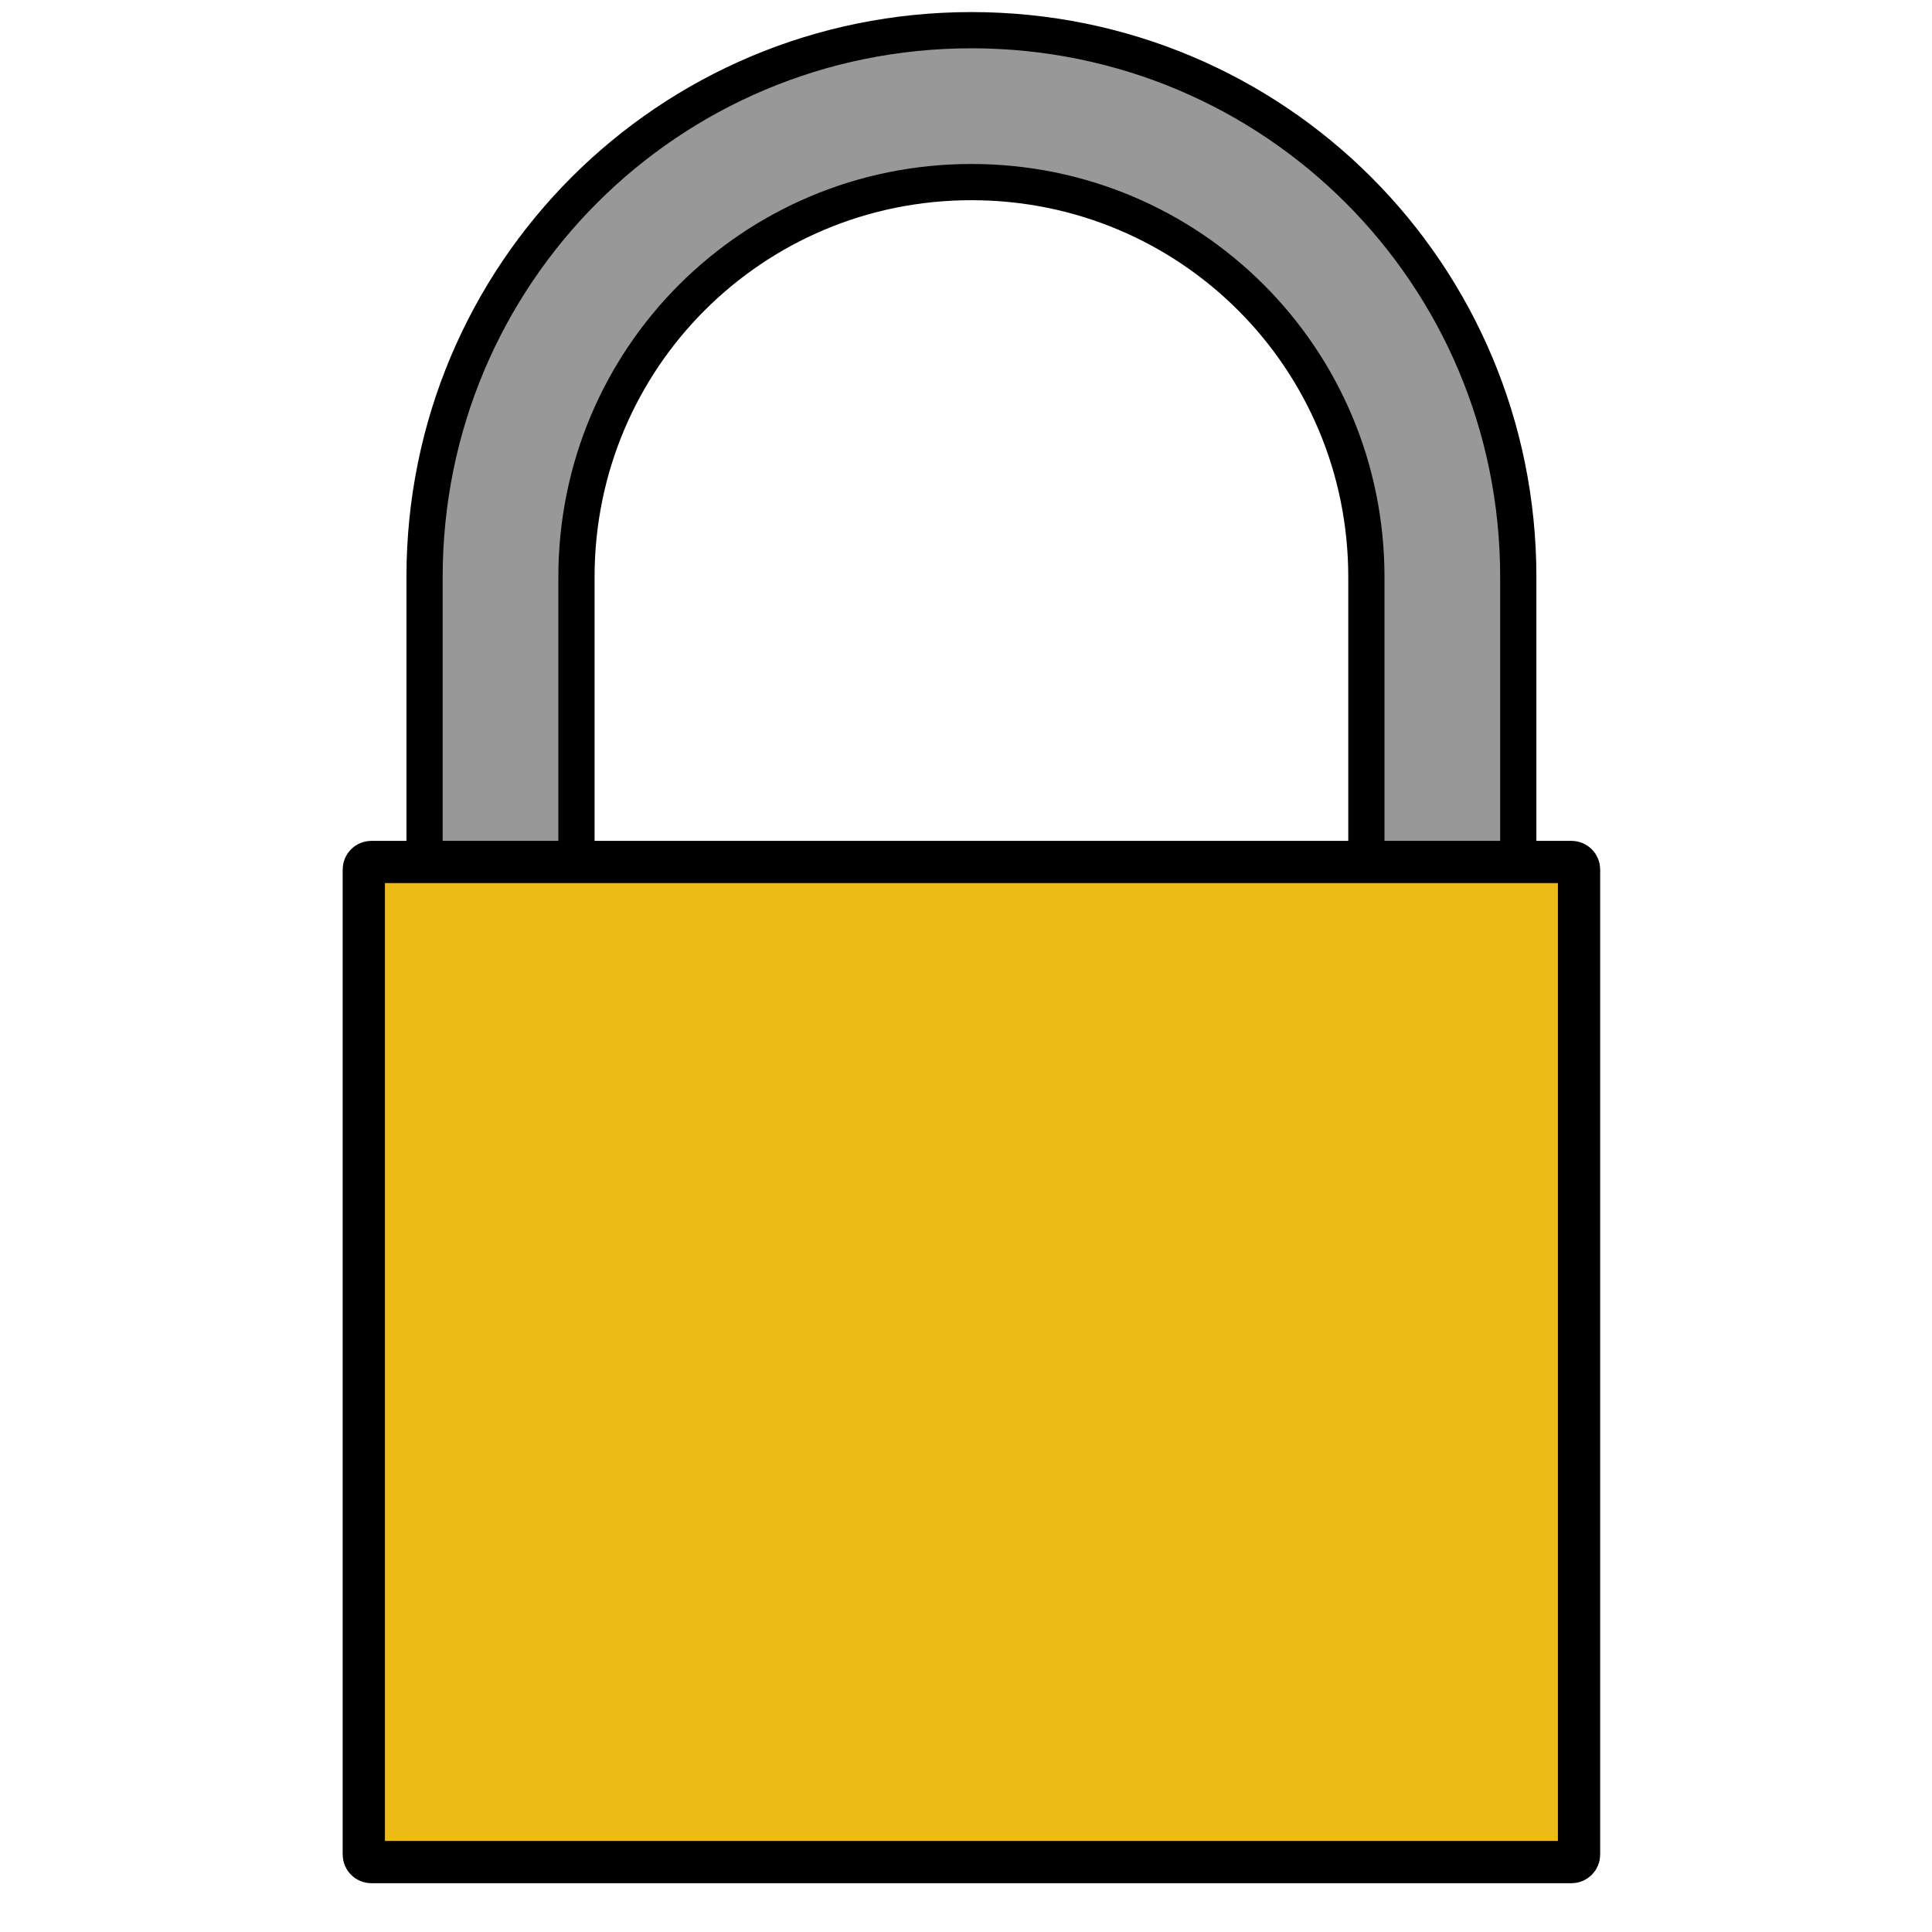
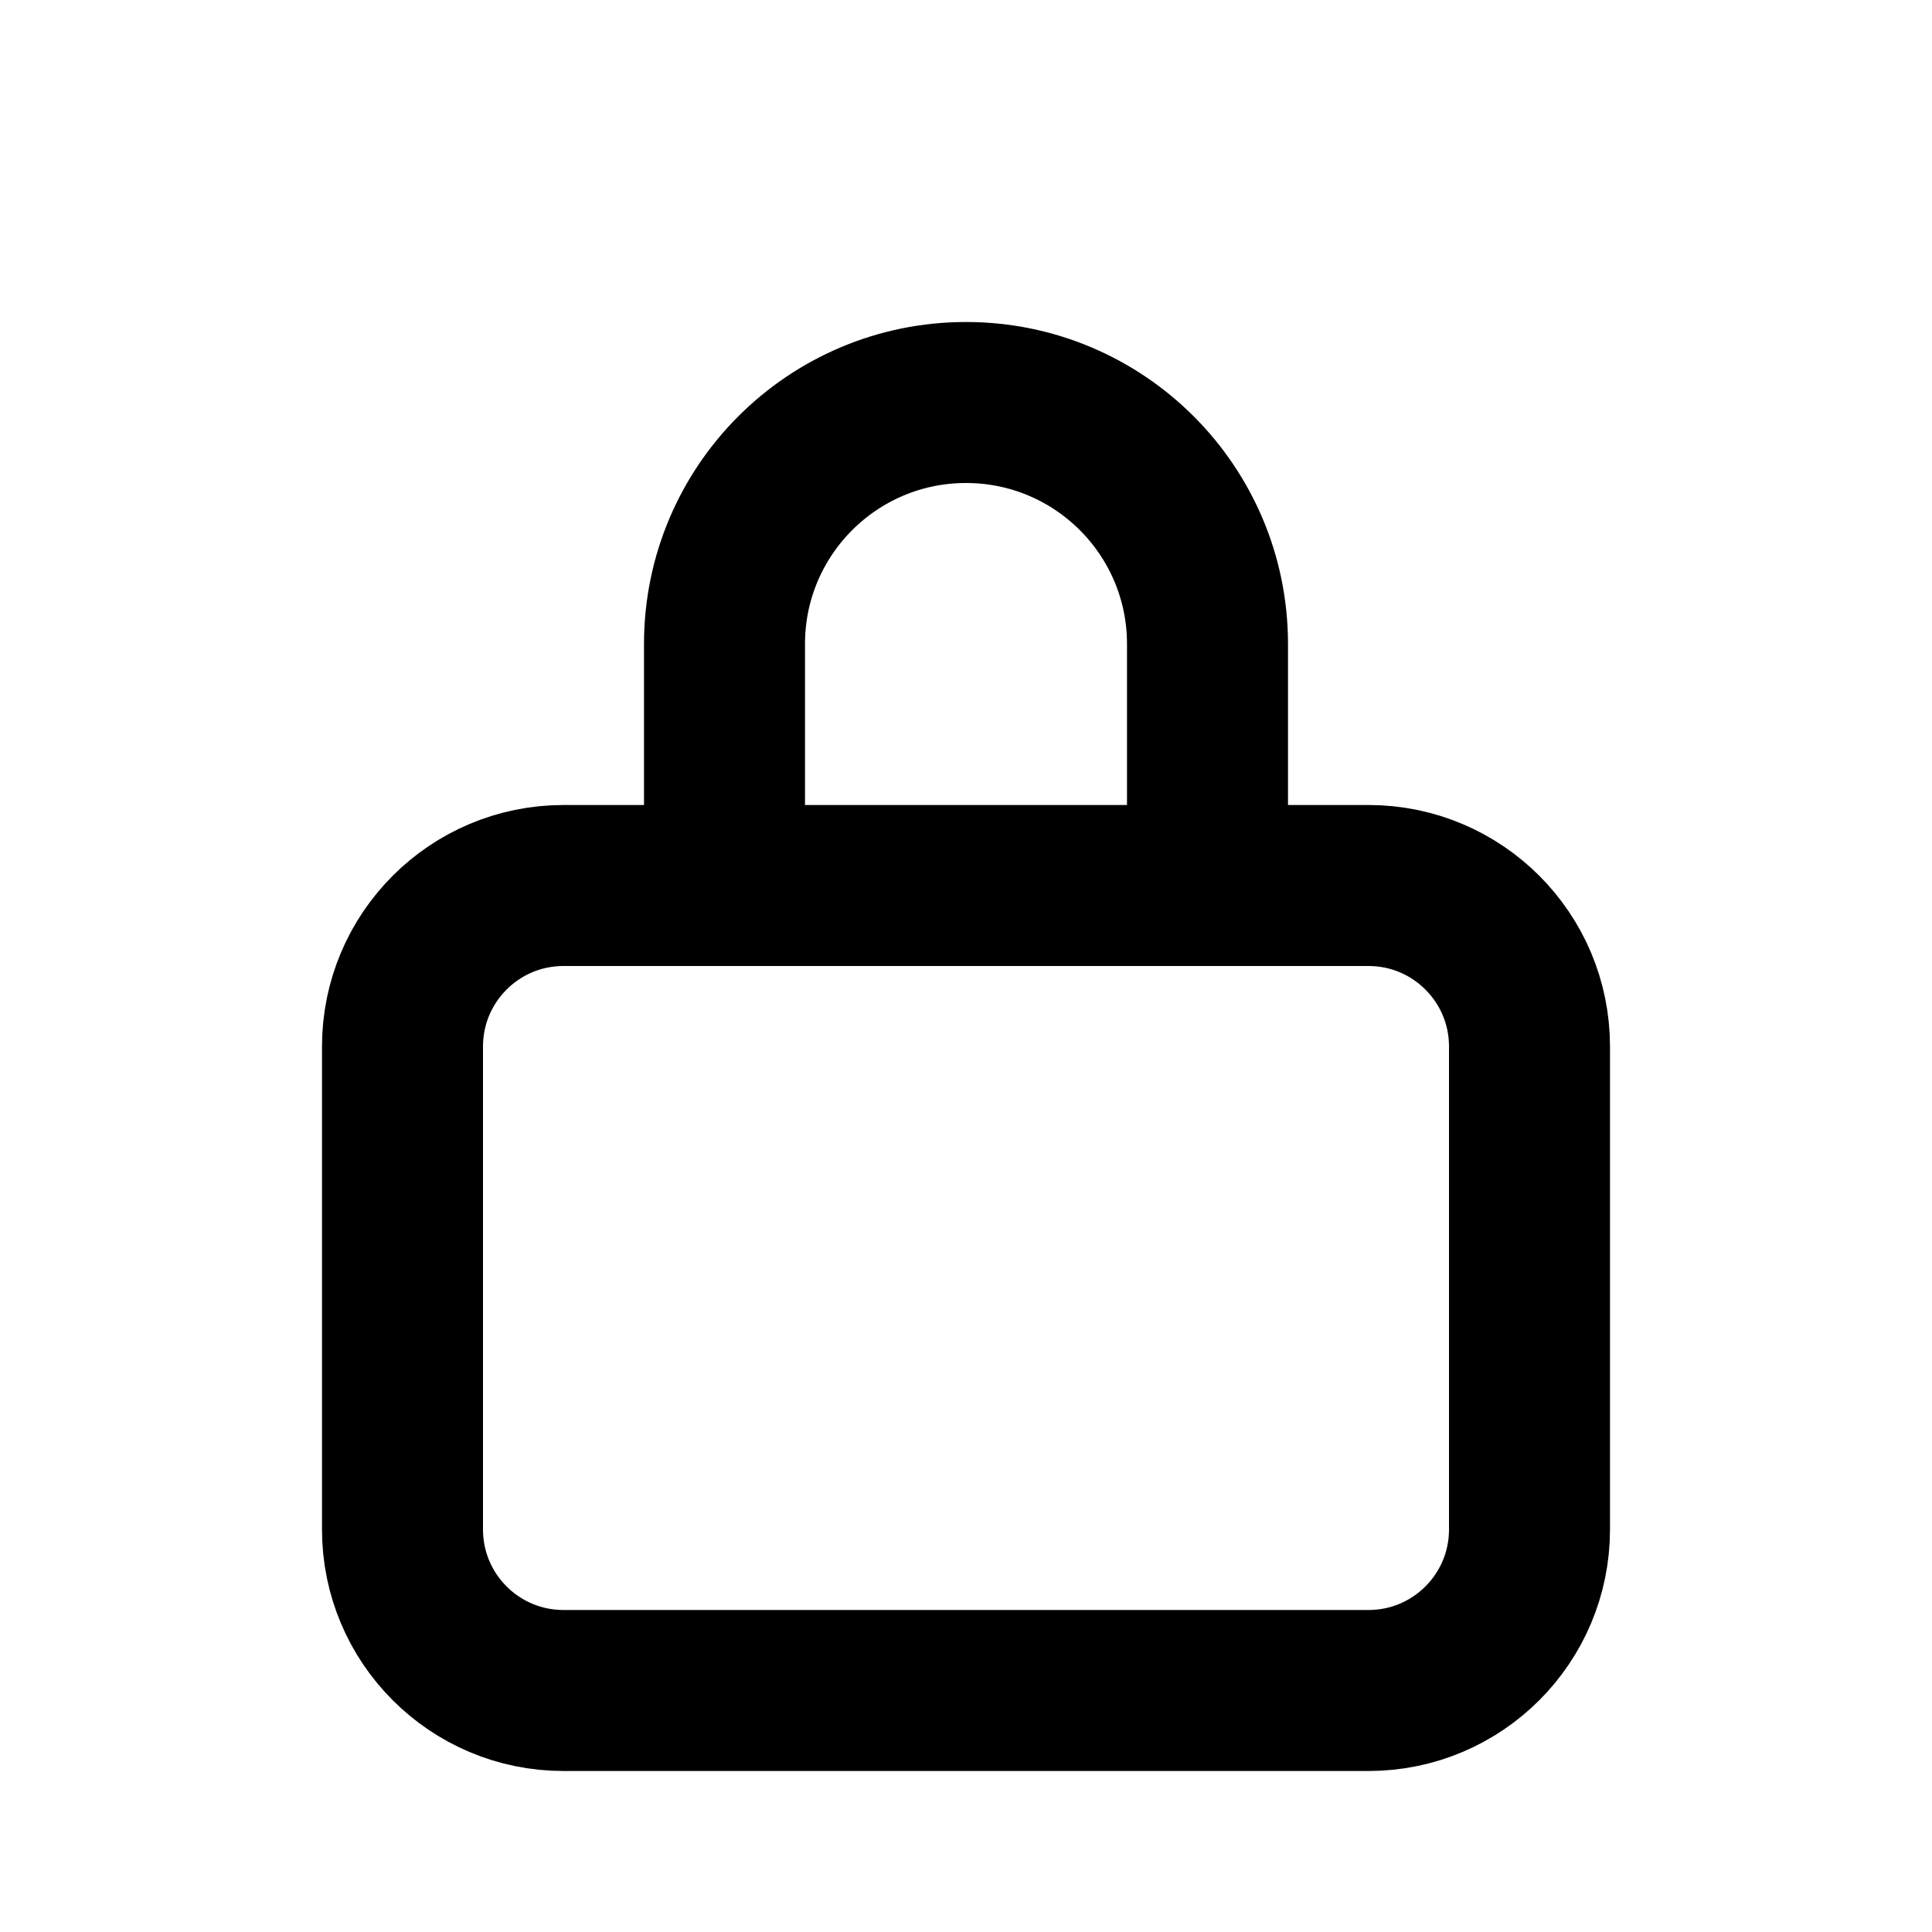
- <svg xmlns="http://www.w3.org/2000/svg" xmlns:xlink="http://www.w3.org/1999/xlink" height="128" id="svg1931" version="1.0" width="128" x="0" y="0">
-   <defs id="defs3">
-     <linearGradient id="linearGradient3057">
-       <stop id="stop3059" offset="0" style="stop-color:#282828;stop-opacity:1;" />
-       <stop id="stop3061" offset="1" style="stop-color:#282828;stop-opacity:0;" />
-     </linearGradient>
-     <linearGradient id="linearGradient2834">
-       <stop id="stop2836" offset="0" style="stop-color:#e59a00;stop-opacity:1;" />
-       <stop id="stop2838" offset="1" style="stop-color:#faff7d;stop-opacity:0.184;" />
-     </linearGradient>
-     <linearGradient id="linearGradient2780">
-       <stop id="stop2782" offset="0" style="stop-color:#ffffff;stop-opacity:1;" />
-       <stop id="stop2784" offset="1" style="stop-color:#ffffff;stop-opacity:0;" />
-     </linearGradient>
-     <linearGradient id="linearGradient2713">
-       <stop id="stop2715" offset="0" style="stop-color:#000000;stop-opacity:1;" />
-       <stop id="stop2717" offset="1" style="stop-color:#ffffff;stop-opacity:1;" />
-     </linearGradient>
-     <linearGradient id="linearGradient2701">
-       <stop id="stop2703" offset="0" style="stop-color:#db9300;stop-opacity:1;" />
-       <stop id="stop2770" offset="0.75" style="stop-color:#fac700;stop-opacity:1;" />
-       <stop id="stop2705" offset="1" style="stop-color:#fff363;stop-opacity:1;" />
-     </linearGradient>
-     <linearGradient gradientTransform="matrix(2.151801,0,0,1.77085,-5.130350e-2,4.351838)" gradientUnits="userSpaceOnUse" id="linearGradient2707" spreadMethod="reflect" x1="29.614" x2="44.724" xlink:href="#linearGradient2701" y1="52.609" y2="52.609" />
-     <linearGradient gradientTransform="matrix(1.121224,0,0,0.891883,0,4)" gradientUnits="userSpaceOnUse" id="linearGradient2719" spreadMethod="reflect" x1="28.071" x2="28.071" xlink:href="#linearGradient2713" y1="40.272" y2="42.646" />
-     <linearGradient gradientTransform="matrix(2.21879,0,0,1.825981,-5.130350e-2,-1.012826)" gradientUnits="userSpaceOnUse" id="linearGradient2732" spreadMethod="reflect" x1="29.094" x2="29.094" xlink:href="#linearGradient2713" y1="46.357" y2="47.296" />
-     <linearGradient gradientTransform="matrix(2.21879,0,0,1.825981,-5.130350e-2,-1.012826)" gradientUnits="userSpaceOnUse" id="linearGradient2736" spreadMethod="reflect" x1="24.261" x2="24.606" xlink:href="#linearGradient2713" y1="44.011" y2="45.888" />
-     <linearGradient gradientTransform="scale(1.102326,0.907173)" gradientUnits="userSpaceOnUse" id="linearGradient2740" spreadMethod="reflect" x1="17.682" x2="17.425" xlink:href="#linearGradient2713" y1="60.434" y2="62.78" />
-     <radialGradient cx="20.361" cy="22.546" fx="20.361" fy="22.546" gradientTransform="matrix(0.433337,0,0,1.434961,6.40989,-0.113137)" gradientUnits="userSpaceOnUse" id="radialGradient2788" r="15.157" xlink:href="#linearGradient2780" />
-     <radialGradient cx="20.361" cy="22.546" fx="20.361" fy="22.546" gradientTransform="matrix(0.500069,0,0,1.675192,5.00297,-5.108149)" gradientUnits="userSpaceOnUse" id="radialGradient2792" r="15.157" xlink:href="#linearGradient2780" />
-     <radialGradient cx="20.361" cy="22.546" fx="20.361" fy="22.546" gradientTransform="matrix(0.621397,0,0,1.882058,2.388831,-9.409409)" gradientUnits="userSpaceOnUse" id="radialGradient2796" r="15.157" xlink:href="#linearGradient2780" />
-     <radialGradient cx="20.361" cy="22.546" fx="20.361" fy="22.546" gradientTransform="matrix(0.433337,0,0,1.434961,6.40989,-0.113137)" gradientUnits="userSpaceOnUse" id="radialGradient2811" r="15.157" xlink:href="#linearGradient2780" />
-     <radialGradient cx="20.361" cy="22.546" fx="20.361" fy="22.546" gradientTransform="matrix(0.500069,0,0,1.675192,5.00297,-5.108149)" gradientUnits="userSpaceOnUse" id="radialGradient2813" r="15.157" xlink:href="#linearGradient2780" />
-     <radialGradient cx="20.361" cy="22.546" fx="20.361" fy="22.546" gradientTransform="matrix(0.621397,0,0,1.882058,2.388831,-9.409409)" gradientUnits="userSpaceOnUse" id="radialGradient2815" r="15.157" xlink:href="#linearGradient2780" />
-     <radialGradient cx="20.361" cy="22.546" fx="20.361" fy="22.546" gradientTransform="matrix(0.433337,0,0,1.434961,6.40989,-0.113137)" gradientUnits="userSpaceOnUse" id="radialGradient2817" r="15.157" xlink:href="#linearGradient2780" />
-     <radialGradient cx="20.361" cy="22.546" fx="20.361" fy="22.546" gradientTransform="matrix(0.500069,0,0,1.675192,5.00297,-5.108149)" gradientUnits="userSpaceOnUse" id="radialGradient2819" r="15.157" xlink:href="#linearGradient2780" />
-     <radialGradient cx="20.361" cy="22.546" fx="20.361" fy="22.546" gradientTransform="matrix(0.621397,0,0,1.882058,2.388831,-9.409409)" gradientUnits="userSpaceOnUse" id="radialGradient2821" r="15.157" xlink:href="#linearGradient2780" />
-     <radialGradient cx="17.192" cy="14.639" fx="17.192" fy="14.639" gradientTransform="scale(1.896245,0.527358)" gradientUnits="userSpaceOnUse" id="radialGradient2840" r="3.565" xlink:href="#linearGradient2834" />
-     <radialGradient cx="21.595" cy="8.981" fx="21.595" fy="8.981" gradientTransform="matrix(2.366562,0,0,1.726511,-0.404355,-1.2826e-2)" gradientUnits="userSpaceOnUse" id="radialGradient2869" r="6.068" xlink:href="#linearGradient2834" />
-     <radialGradient cx="21.595" cy="8.981" fx="21.595" fy="8.981" gradientTransform="matrix(-2.366562,0,0,1.726511,129.1226,-0.112925)" gradientUnits="userSpaceOnUse" id="radialGradient2873" r="6.068" xlink:href="#linearGradient2834" />
-     <linearGradient gradientTransform="matrix(2.161083,0,0,1.804543,-5.13035e-2,2.267068)" gradientUnits="userSpaceOnUse" id="linearGradient2895" x1="33.184" x2="33.184" xlink:href="#linearGradient2780" y1="24.385" y2="-13.17" />
-     <radialGradient cx="27.27" cy="16.278" fx="27.27" fy="16.278" gradientTransform="scale(0.973329,1.027402)" gradientUnits="userSpaceOnUse" id="radialGradient2929" r="13.639" xlink:href="#linearGradient2780" />
-     <linearGradient gradientTransform="matrix(2.210222,0,0,1.964283,-1.515862,-2.171324)" gradientUnits="userSpaceOnUse" id="linearGradient2935" x1="33.184" x2="33.184" xlink:href="#linearGradient2780" y1="24.385" y2="-13.17" />
-     <linearGradient gradientTransform="matrix(1.632005,0,0,2.482509,-5.13035e-2,-1.2826e-2)" gradientUnits="userSpaceOnUse" id="linearGradient2943" x1="38.782" x2="38.782" xlink:href="#linearGradient2780" y1="9.575" y2="7.586" />
-     <linearGradient gradientTransform="matrix(1.63752,0,0,2.47415,-5.13035e-2,-1.2826e-2)" gradientUnits="userSpaceOnUse" id="linearGradient2951" x1="38.363" x2="39.724" xlink:href="#linearGradient2780" y1="11.17" y2="6.092" />
-     <radialGradient cx="21.595" cy="8.981" fx="21.595" fy="8.981" gradientTransform="matrix(3.085042,0,0,2.052895,-15.9848,-3.14928)" gradientUnits="userSpaceOnUse" id="radialGradient2955" r="6.068" xlink:href="#linearGradient2834" />
-     <radialGradient cx="21.595" cy="8.981" fx="21.595" fy="8.981" gradientTransform="matrix(-2.846279,0,0,2.087943,139.5254,-3.586178)" gradientUnits="userSpaceOnUse" id="radialGradient2959" r="6.068" xlink:href="#linearGradient2834" />
-     <radialGradient cx="8.018" cy="231.983" fx="8.018" fy="231.983" gradientTransform="scale(3.741657,0.267261)" gradientUnits="userSpaceOnUse" id="radialGradient3063" r="7.483" xlink:href="#linearGradient3057" />
-     <radialGradient cx="8.018" cy="231.983" fx="8.018" fy="231.983" gradientTransform="scale(3.741657,0.267261)" gradientUnits="userSpaceOnUse" id="radialGradient3069" r="7.483" xlink:href="#linearGradient3057" />
-     <radialGradient cx="8.018" cy="231.983" fx="8.018" fy="231.983" gradientTransform="scale(3.741657,0.267261)" gradientUnits="userSpaceOnUse" id="radialGradient3071" r="7.483" xlink:href="#linearGradient3057" />
-     <linearGradient gradientTransform="matrix(2.136116,0,0,1.825981,2.348697,-1.012826)" gradientUnits="userSpaceOnUse" id="linearGradient3080" spreadMethod="pad" x1="26.974" x2="26.974" xlink:href="#linearGradient2780" y1="68.68" y2="44.981" />
-     <linearGradient gradientTransform="matrix(1.632005,0,0,2.436073,-5.13035e-2,2.009678)" gradientUnits="userSpaceOnUse" id="linearGradient3084" x1="35.996" x2="35.996" xlink:href="#linearGradient2780" y1="1.625" y2="11.711" />
-     <linearGradient gradientTransform="matrix(2.21879,0,0,1.825981,-5.130350e-2,-1.012826)" gradientUnits="userSpaceOnUse" id="linearGradient3086" spreadMethod="reflect" x1="17.682" x2="17.425" xlink:href="#linearGradient2713" y1="60.434" y2="62.78" />
-     <linearGradient xlink:href="#linearGradient2701" id="linearGradient3106" gradientUnits="userSpaceOnUse" gradientTransform="matrix(2.151801,0,0,1.77085,-5.13035e-2,4.351838)" spreadMethod="reflect" x1="29.614" y1="52.609" x2="44.724" y2="52.609" />
-     <linearGradient xlink:href="#linearGradient2713" id="linearGradient3108" gradientUnits="userSpaceOnUse" gradientTransform="matrix(2.21879,0,0,1.825981,-5.13035e-2,-1.012826)" spreadMethod="reflect" x1="29.094" y1="46.357" x2="29.094" y2="47.296" />
-     <linearGradient xlink:href="#linearGradient2713" id="linearGradient3110" gradientUnits="userSpaceOnUse" gradientTransform="matrix(2.21879,0,0,1.825981,-5.13035e-2,-1.012826)" spreadMethod="reflect" x1="24.261" y1="44.011" x2="24.606" y2="45.888" />
-     <linearGradient xlink:href="#linearGradient2713" id="linearGradient3112" gradientUnits="userSpaceOnUse" gradientTransform="matrix(2.21879,0,0,1.825981,-5.13035e-2,-1.012826)" spreadMethod="reflect" x1="17.682" y1="60.434" x2="17.425" y2="62.78" />
-     <radialGradient xlink:href="#linearGradient2780" id="radialGradient3114" gradientUnits="userSpaceOnUse" gradientTransform="matrix(0.433337,0,0,1.434961,6.40989,-0.113137)" cx="20.361" cy="22.546" fx="20.361" fy="22.546" r="15.157" />
-     <radialGradient xlink:href="#linearGradient2780" id="radialGradient3116" gradientUnits="userSpaceOnUse" gradientTransform="matrix(0.500069,0,0,1.675192,5.00297,-5.108149)" cx="20.361" cy="22.546" fx="20.361" fy="22.546" r="15.157" />
-     <radialGradient xlink:href="#linearGradient2780" id="radialGradient3118" gradientUnits="userSpaceOnUse" gradientTransform="matrix(0.621397,0,0,1.882058,2.388831,-9.409409)" cx="20.361" cy="22.546" fx="20.361" fy="22.546" r="15.157" />
-     <radialGradient xlink:href="#linearGradient2780" id="radialGradient3120" gradientUnits="userSpaceOnUse" gradientTransform="matrix(0.433337,0,0,1.434961,6.40989,-0.113137)" cx="20.361" cy="22.546" fx="20.361" fy="22.546" r="15.157" />
-     <radialGradient xlink:href="#linearGradient2780" id="radialGradient3122" gradientUnits="userSpaceOnUse" gradientTransform="matrix(0.500069,0,0,1.675192,5.00297,-5.108149)" cx="20.361" cy="22.546" fx="20.361" fy="22.546" r="15.157" />
-     <radialGradient xlink:href="#linearGradient2780" id="radialGradient3124" gradientUnits="userSpaceOnUse" gradientTransform="matrix(0.621397,0,0,1.882058,2.388831,-9.409409)" cx="20.361" cy="22.546" fx="20.361" fy="22.546" r="15.157" />
-     <linearGradient xlink:href="#linearGradient2780" id="linearGradient3126" gradientUnits="userSpaceOnUse" gradientTransform="matrix(2.136116,0,0,1.825981,2.348697,-1.012826)" spreadMethod="pad" x1="26.974" y1="68.68" x2="26.974" y2="44.981" />
-     <linearGradient xlink:href="#linearGradient2780" id="linearGradient3130" gradientUnits="userSpaceOnUse" gradientTransform="matrix(2.136116,0,0,1.825981,-87.4013,-67.01283)" spreadMethod="pad" x1="26.974" y1="68.68" x2="26.974" y2="44.981" />
-     <linearGradient xlink:href="#linearGradient2713" id="linearGradient3142" gradientUnits="userSpaceOnUse" gradientTransform="matrix(2.21879,0,0,1.825981,-54.8013,-67.51283)" spreadMethod="reflect" x1="17.682" y1="60.434" x2="17.425" y2="62.78" />
-     <linearGradient xlink:href="#linearGradient2713" id="linearGradient3145" gradientUnits="userSpaceOnUse" gradientTransform="matrix(2.21879,0,0,1.825981,-70.0513,-58.26283)" spreadMethod="reflect" x1="24.261" y1="44.011" x2="24.606" y2="45.888" />
-     <linearGradient xlink:href="#linearGradient2713" id="linearGradient3148" gradientUnits="userSpaceOnUse" gradientTransform="matrix(2.21879,0,0,1.825981,-62.5513,-52.51283)" spreadMethod="reflect" x1="29.094" y1="46.357" x2="29.094" y2="47.296" />
-     <radialGradient xlink:href="#linearGradient3057" id="radialGradient4946" gradientUnits="userSpaceOnUse" gradientTransform="matrix(7.531304,0,0,0.53795,-15.77565,-129.5257)" cx="8.018" cy="231.983" fx="8.018" fy="231.983" r="7.483" />
-     <radialGradient xlink:href="#linearGradient3057" id="radialGradient4949" gradientUnits="userSpaceOnUse" gradientTransform="matrix(7.531304,0,0,0.672437,-18.02565,-149.2309)" cx="8.018" cy="231.983" fx="8.018" fy="231.983" r="7.483" />
-     <radialGradient xlink:href="#linearGradient3057" id="radialGradient4952" gradientUnits="userSpaceOnUse" gradientTransform="matrix(7.531304,0,0,0.53795,-11.27565,-137.0128)" cx="8.018" cy="231.983" fx="8.018" fy="231.983" r="7.483" />
-     <radialGradient xlink:href="#linearGradient2834" id="radialGradient4955" gradientUnits="userSpaceOnUse" gradientTransform="matrix(-2.846279,0,0,2.087943,139.5254,-3.586178)" cx="21.595" cy="8.981" fx="21.595" fy="8.981" r="6.068" />
-     <radialGradient xlink:href="#linearGradient2834" id="radialGradient4958" gradientUnits="userSpaceOnUse" gradientTransform="matrix(3.085042,0,0,2.052895,-15.9848,-3.14928)" cx="21.595" cy="8.981" fx="21.595" fy="8.981" r="6.068" />
-     <radialGradient xlink:href="#linearGradient2834" id="radialGradient4974" gradientUnits="userSpaceOnUse" gradientTransform="matrix(-2.366562,0,0,1.726511,129.1226,-0.112925)" cx="21.595" cy="8.981" fx="21.595" fy="8.981" r="6.068" />
-     <radialGradient xlink:href="#linearGradient2834" id="radialGradient4977" gradientUnits="userSpaceOnUse" gradientTransform="matrix(2.366562,0,0,1.726511,-0.404355,-1.2826e-2)" cx="21.595" cy="8.981" fx="21.595" fy="8.981" r="6.068" />
-     <linearGradient xlink:href="#linearGradient2834" id="linearGradient6992" x1="-229" y1="36.5" x2="-134" y2="36.5" gradientUnits="userSpaceOnUse" />
-     <radialGradient xlink:href="#linearGradient2834" id="radialGradient7002" cx="-118.5" cy="-41" fx="-118.5" fy="-41" r="30.5" gradientTransform="matrix(1,0,0,0.655738,0,-14.11475)" gradientUnits="userSpaceOnUse" />
-     <radialGradient xlink:href="#linearGradient2834" id="radialGradient7014" cx="-35" cy="-163" fx="-35" fy="-163" r="59" gradientTransform="matrix(1,0,0,0.576271,0,-69.0678)" gradientUnits="userSpaceOnUse" />
-   </defs>
-   <g id="g5908">
-     <g id="g5889" style="fill:#989898;fill-opacity:1;stroke:#000000;stroke-opacity:1;stroke-width:2.4;stroke-miterlimit:4;stroke-dasharray:none">
-       <path style="fill:#989898;fill-opacity:1;fill-rule:evenodd;stroke:#000000;stroke-width:2.4;stroke-linecap:round;stroke-linejoin:round;stroke-miterlimit:4;stroke-dashoffset:0;stroke-opacity:1;stroke-dasharray:none" id="rect2723" d="M 64.359,2 C 44.287,2 28.128,18.159 28.128,38.231 L 28.128,78.487 L 38.192,78.487 L 38.192,38.231 C 38.192,23.734 49.863,12.064 64.359,12.064 C 78.855,12.064 90.526,23.734 90.526,38.231 L 90.526,78.487 L 100.59,78.487 L 100.59,38.231 C 100.59,18.159 84.431,2 64.359,2 z " />
-     </g>
-     <g id="g4928" style="fill:#edbb15;fill-opacity:1;stroke:#000000;stroke-width:2.8;stroke-miterlimit:4;stroke-opacity:1;stroke-dasharray:none" transform="translate(0,-0.25)">
-       <rect y="57.359" x="24.103" width="80.513" style="fill:#edbb15;fill-opacity:1;fill-rule:evenodd;stroke:#000000;stroke-width:2.8;stroke-linecap:round;stroke-linejoin:round;stroke-miterlimit:4;stroke-opacity:1;stroke-dasharray:none;stroke-dashoffset:0" ry="0.5" rx="0.5" id="rect1941" height="66.259" />
-     </g>
-   </g>
+ <svg xmlns="http://www.w3.org/2000/svg" viewBox="0 0 24 24" fill="none" stroke="currentColor" stroke-width="2" stroke-linecap="round" stroke-linejoin="round">
+   <rect x="5" y="11" width="14" height="10" rx="2" />
+   <path d="M9 11V8a3 3 0 0 1 6 0v3" />
</svg>
